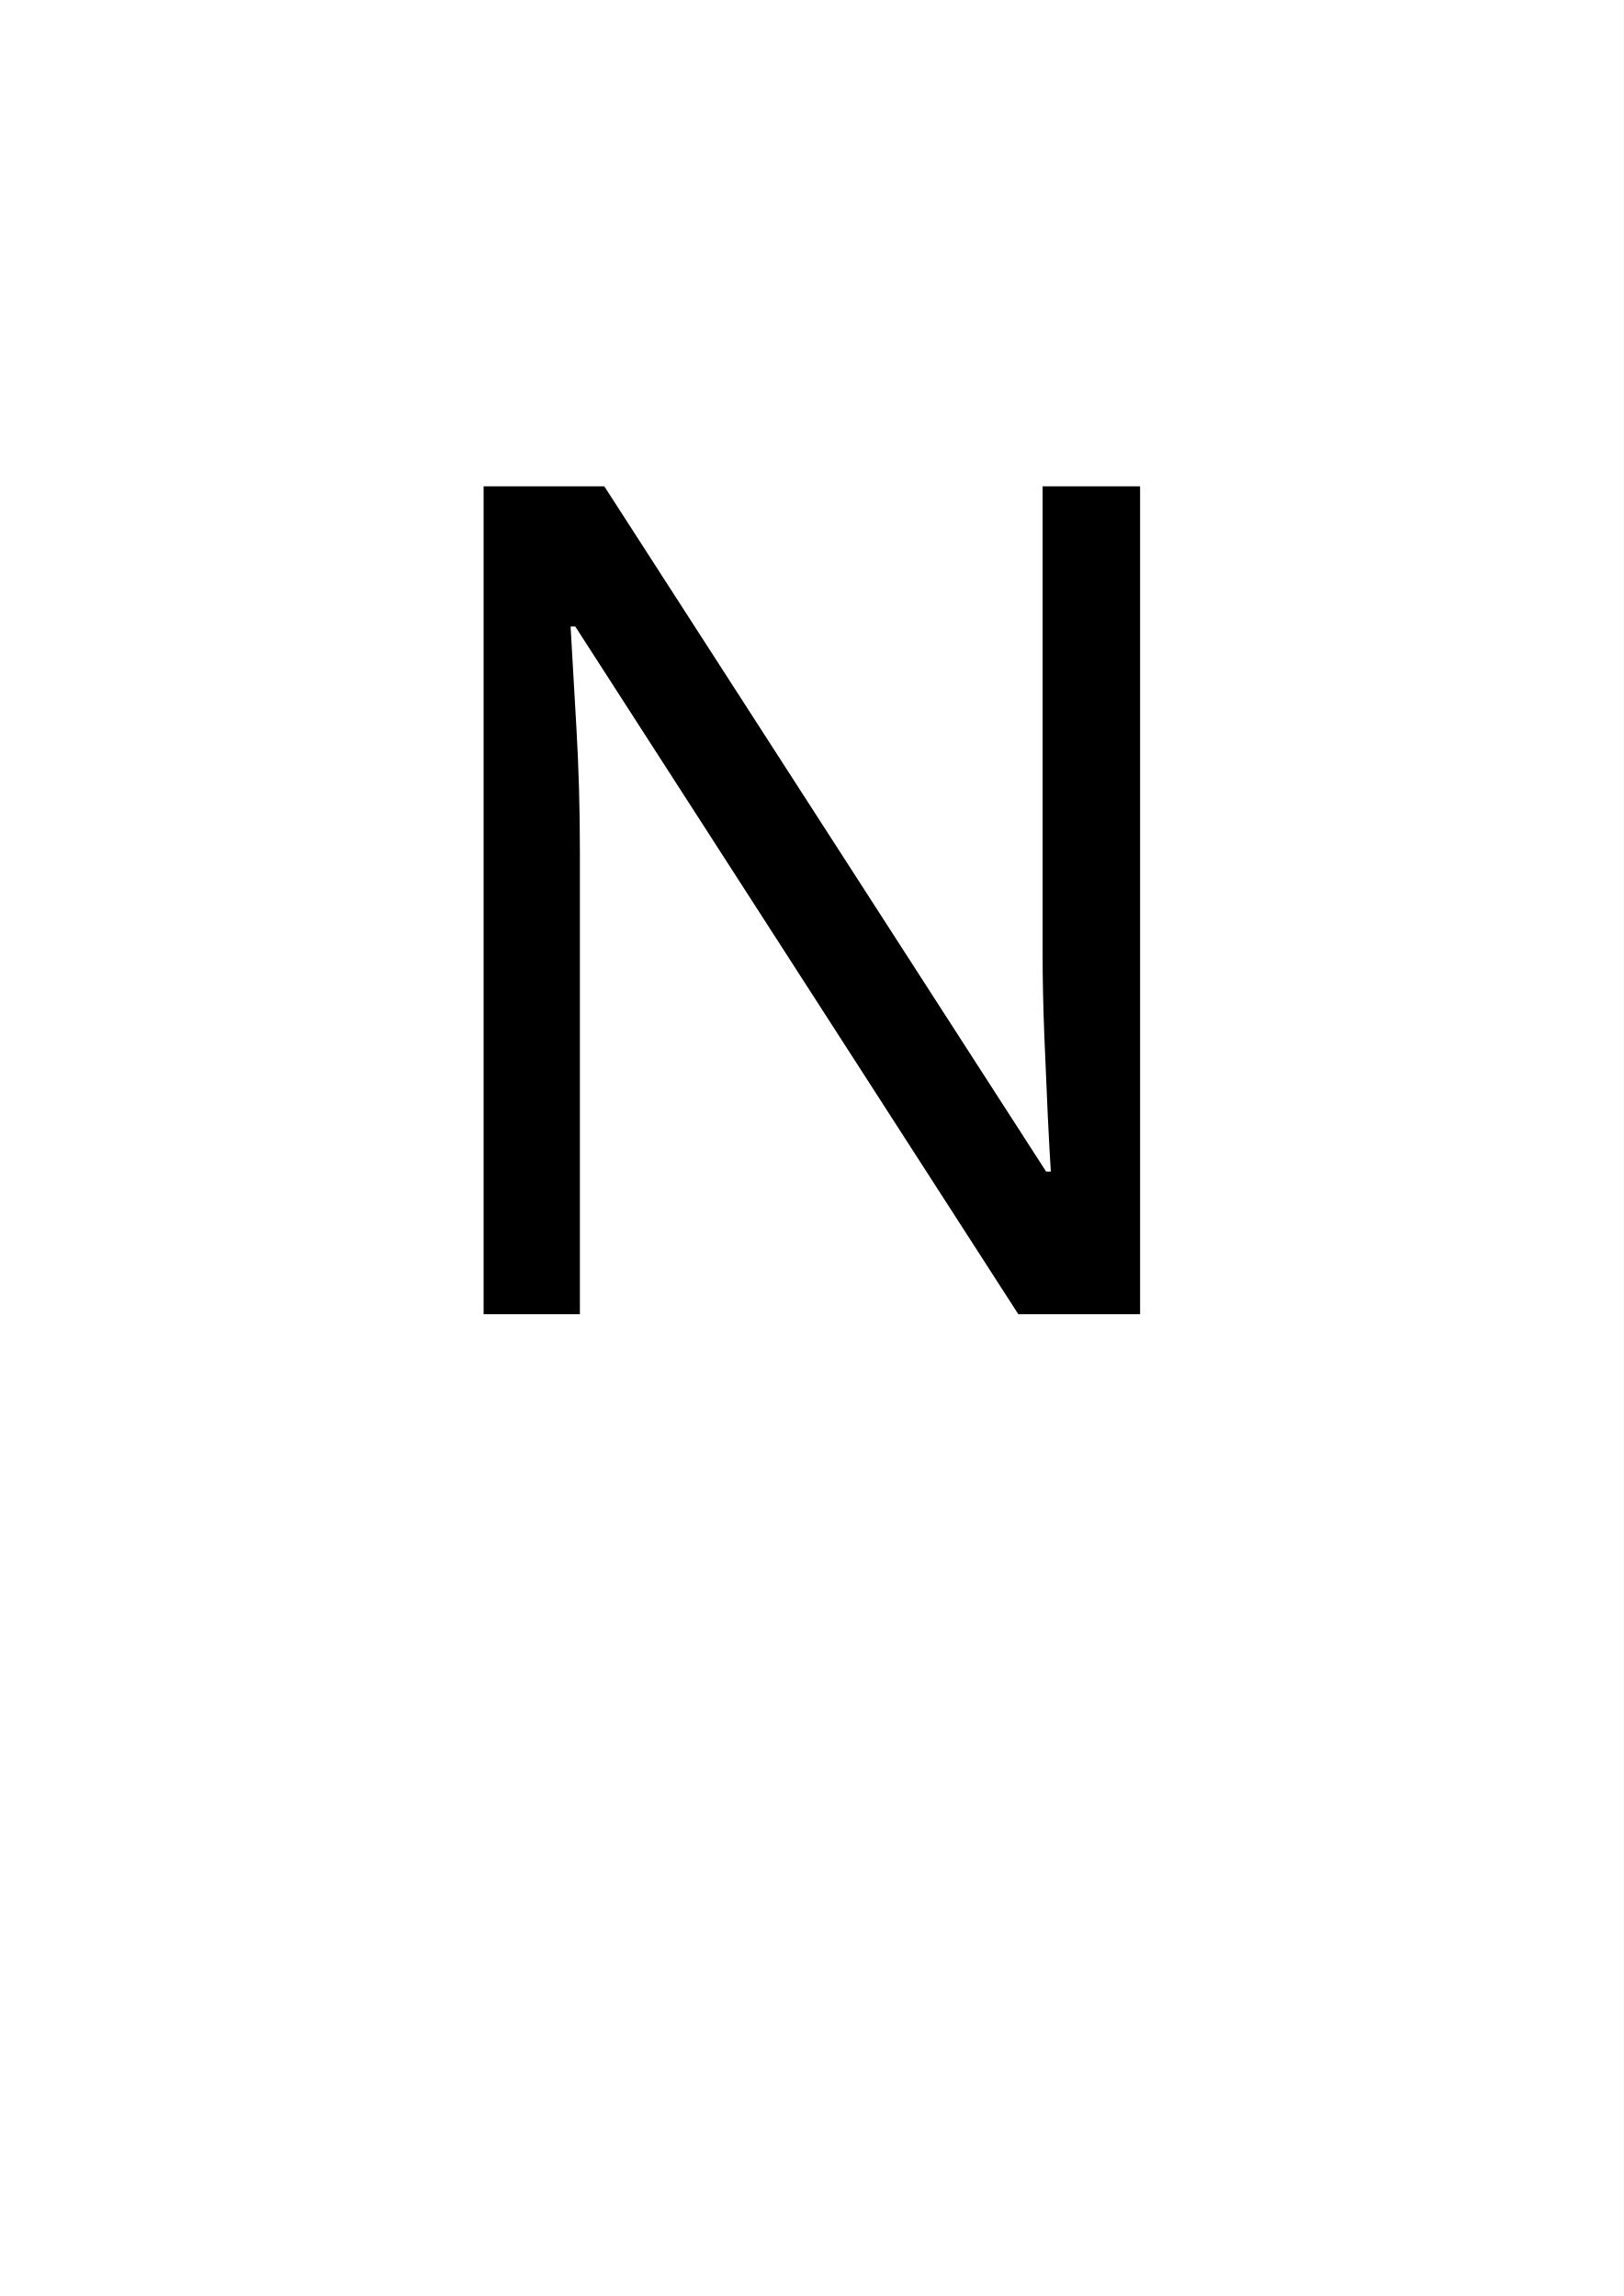
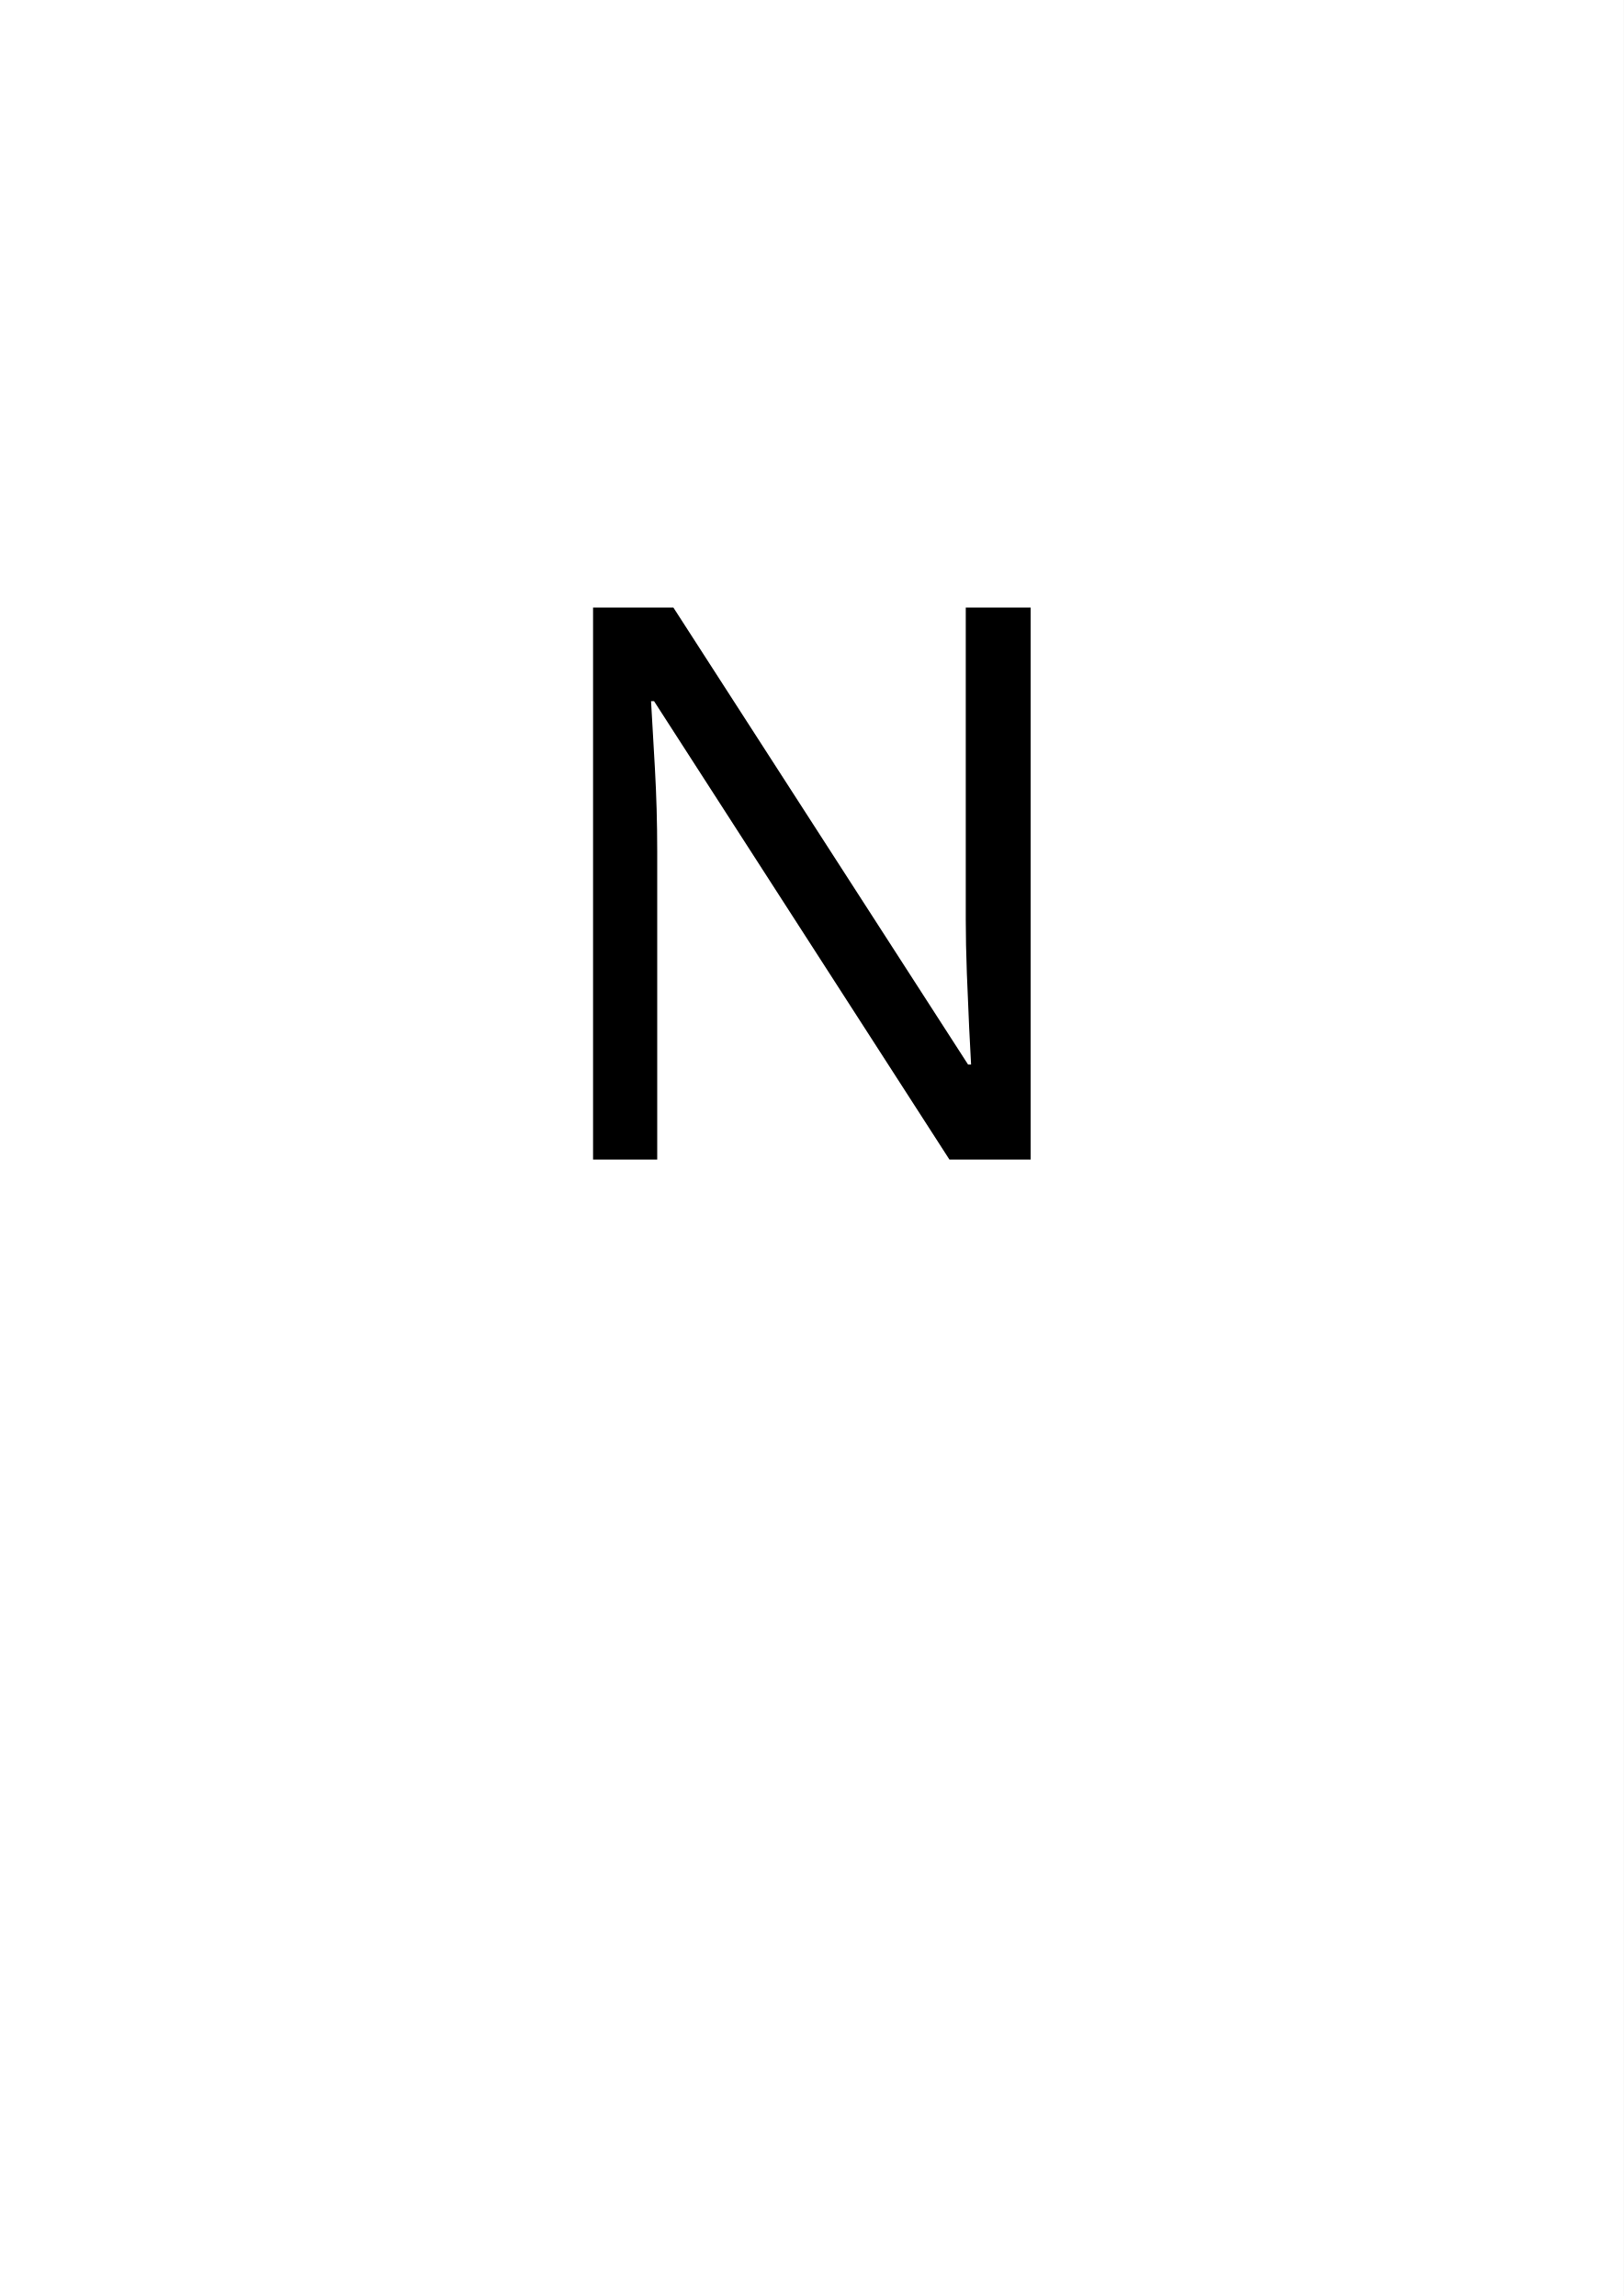
<svg xmlns="http://www.w3.org/2000/svg" viewBox="0 0 210 297" width="100%" height="100%" preserveAspectRatio="xMidYMid meet">
+   <defs id="defs1">
+     <rect x="336.342" y="497.315" width="5.235" height="620.335" id="rect2" />
+   </defs>
  <g id="layer1">
    <rect style="fill:#ffffff;fill-opacity:1;" id="rect1" width="210" height="297" x="0" y="0" />
-     <text xml:space="preserve" style="font-family:'Arial Black'; font-size:150px; fill:#000000; text-anchor:middle;" x="105" y="170" id="text1">N</text>
+     <text xml:space="preserve" style="font-family:'Niagara Solid'; font-size:100px; fill:#000000; text-anchor:middle;" x="105" y="150" id="text1">N</text>
  </g>
</svg>
